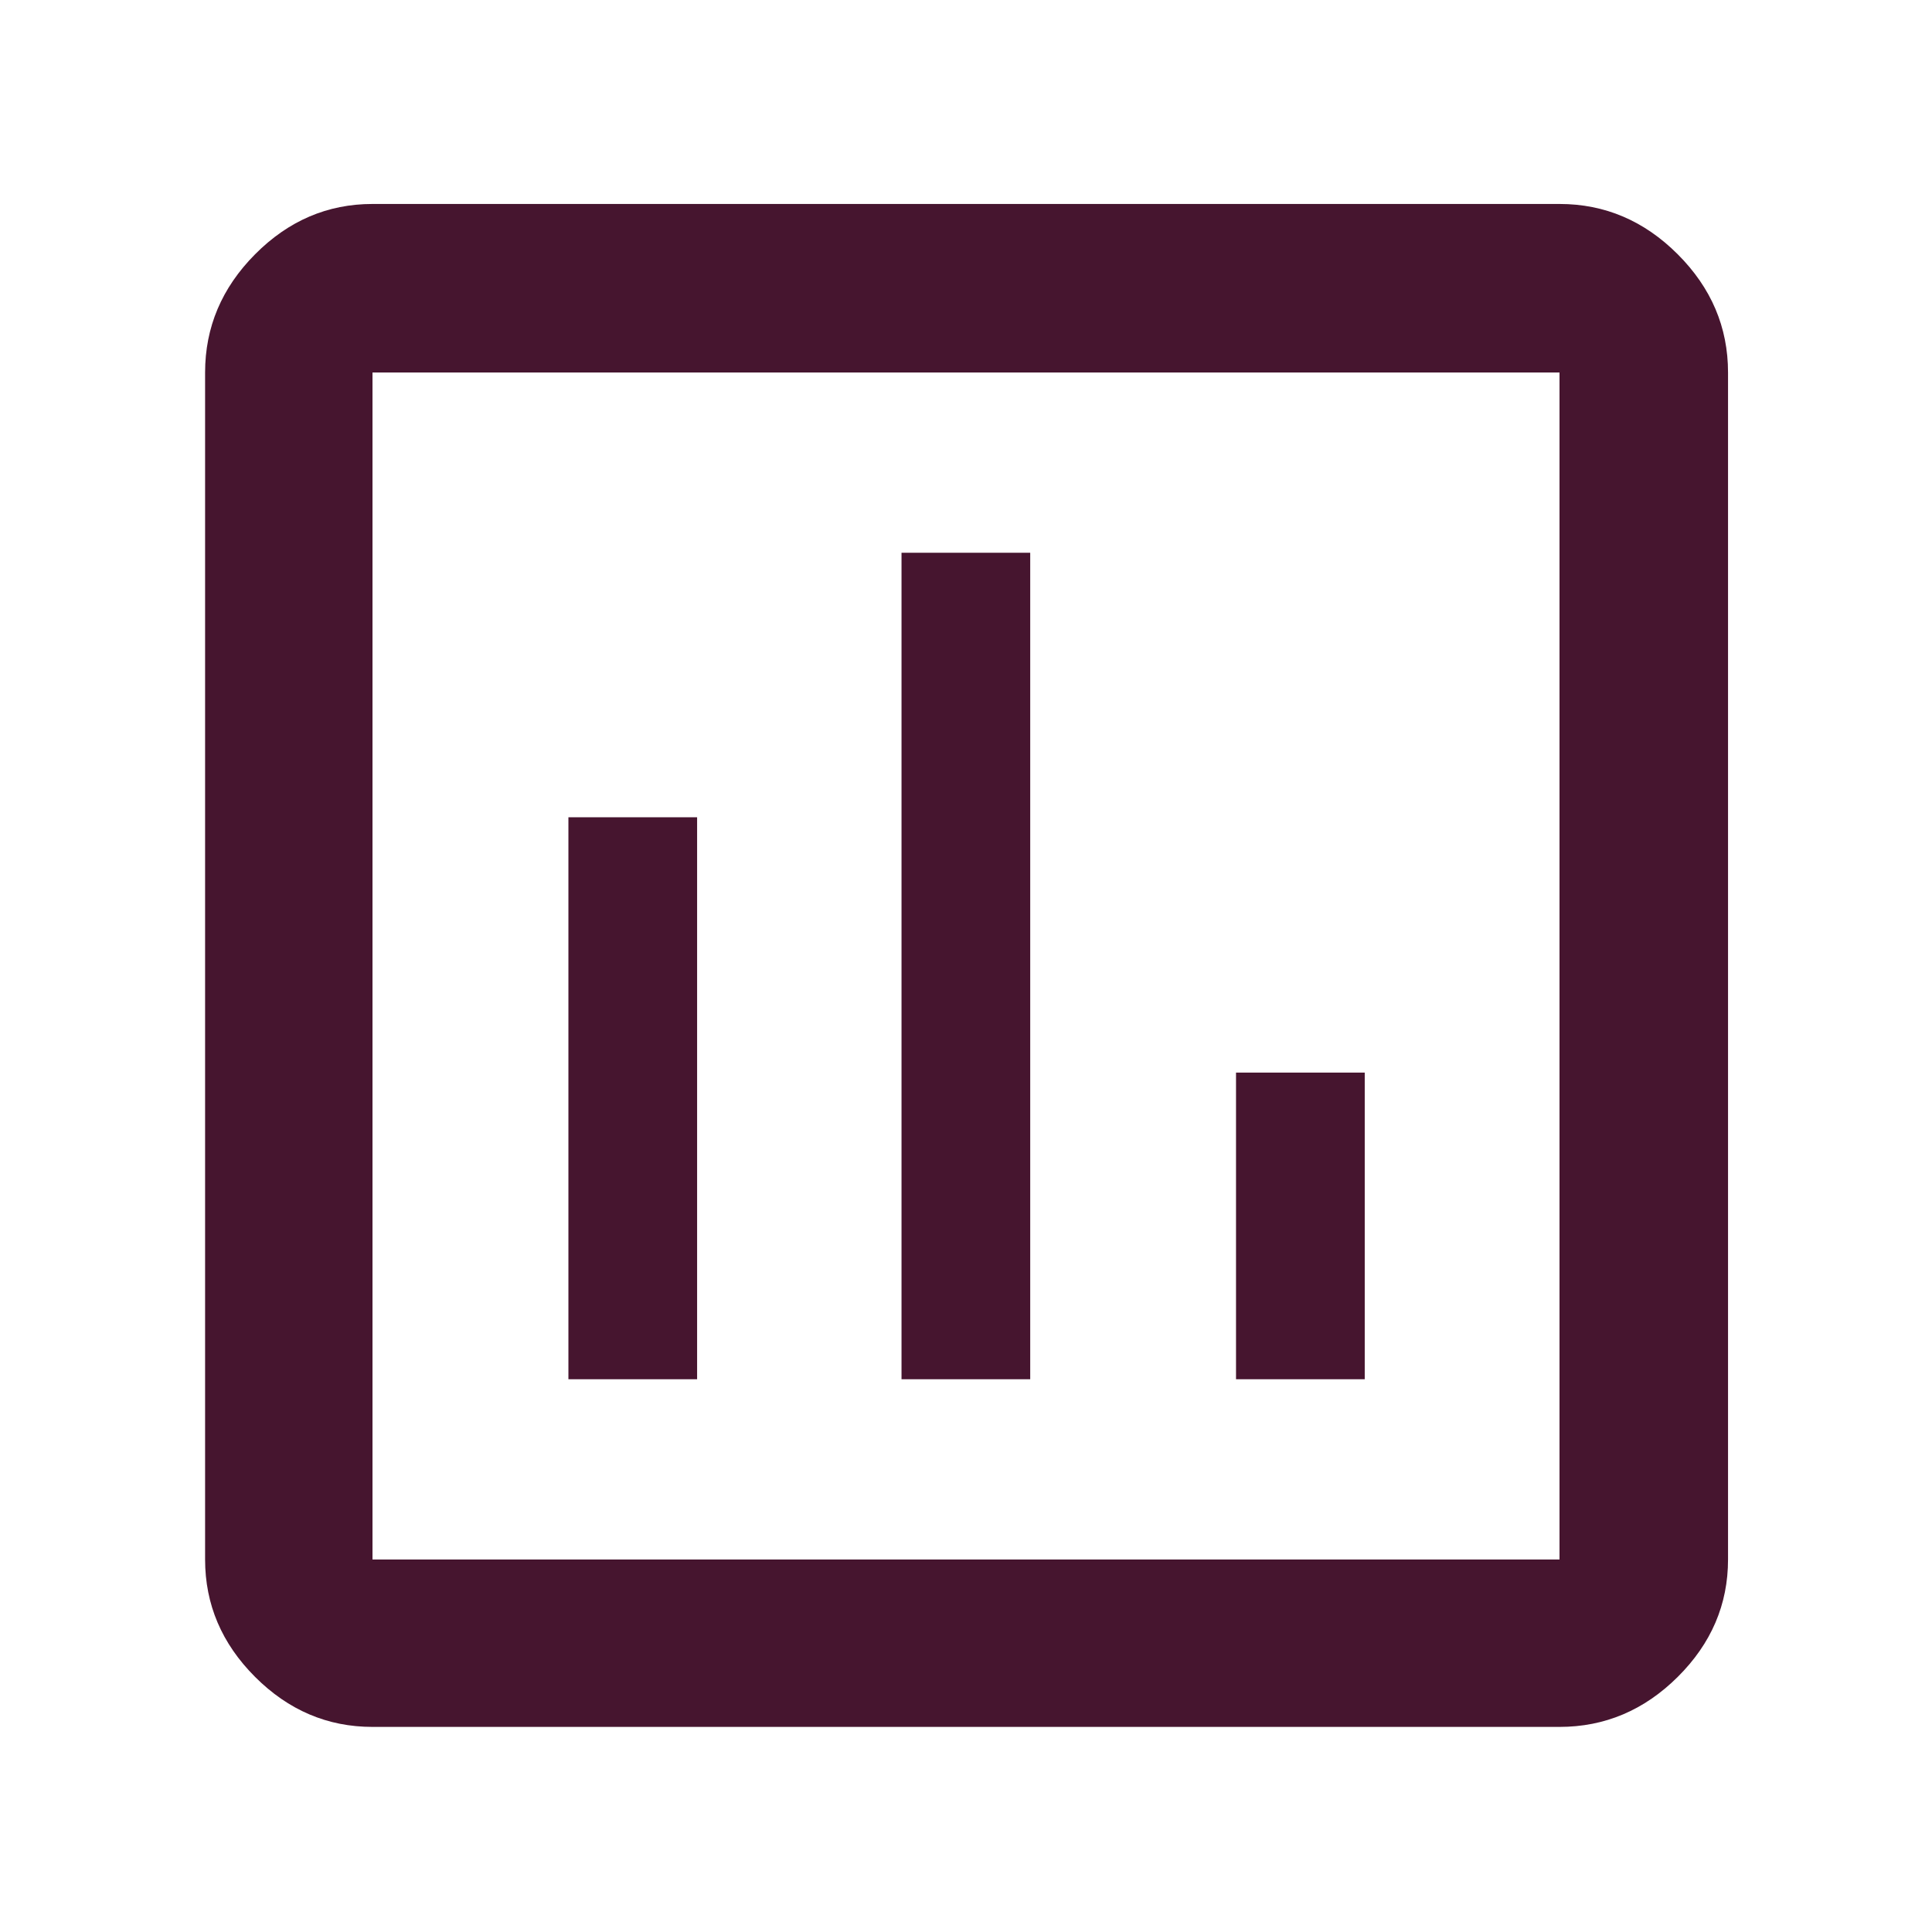
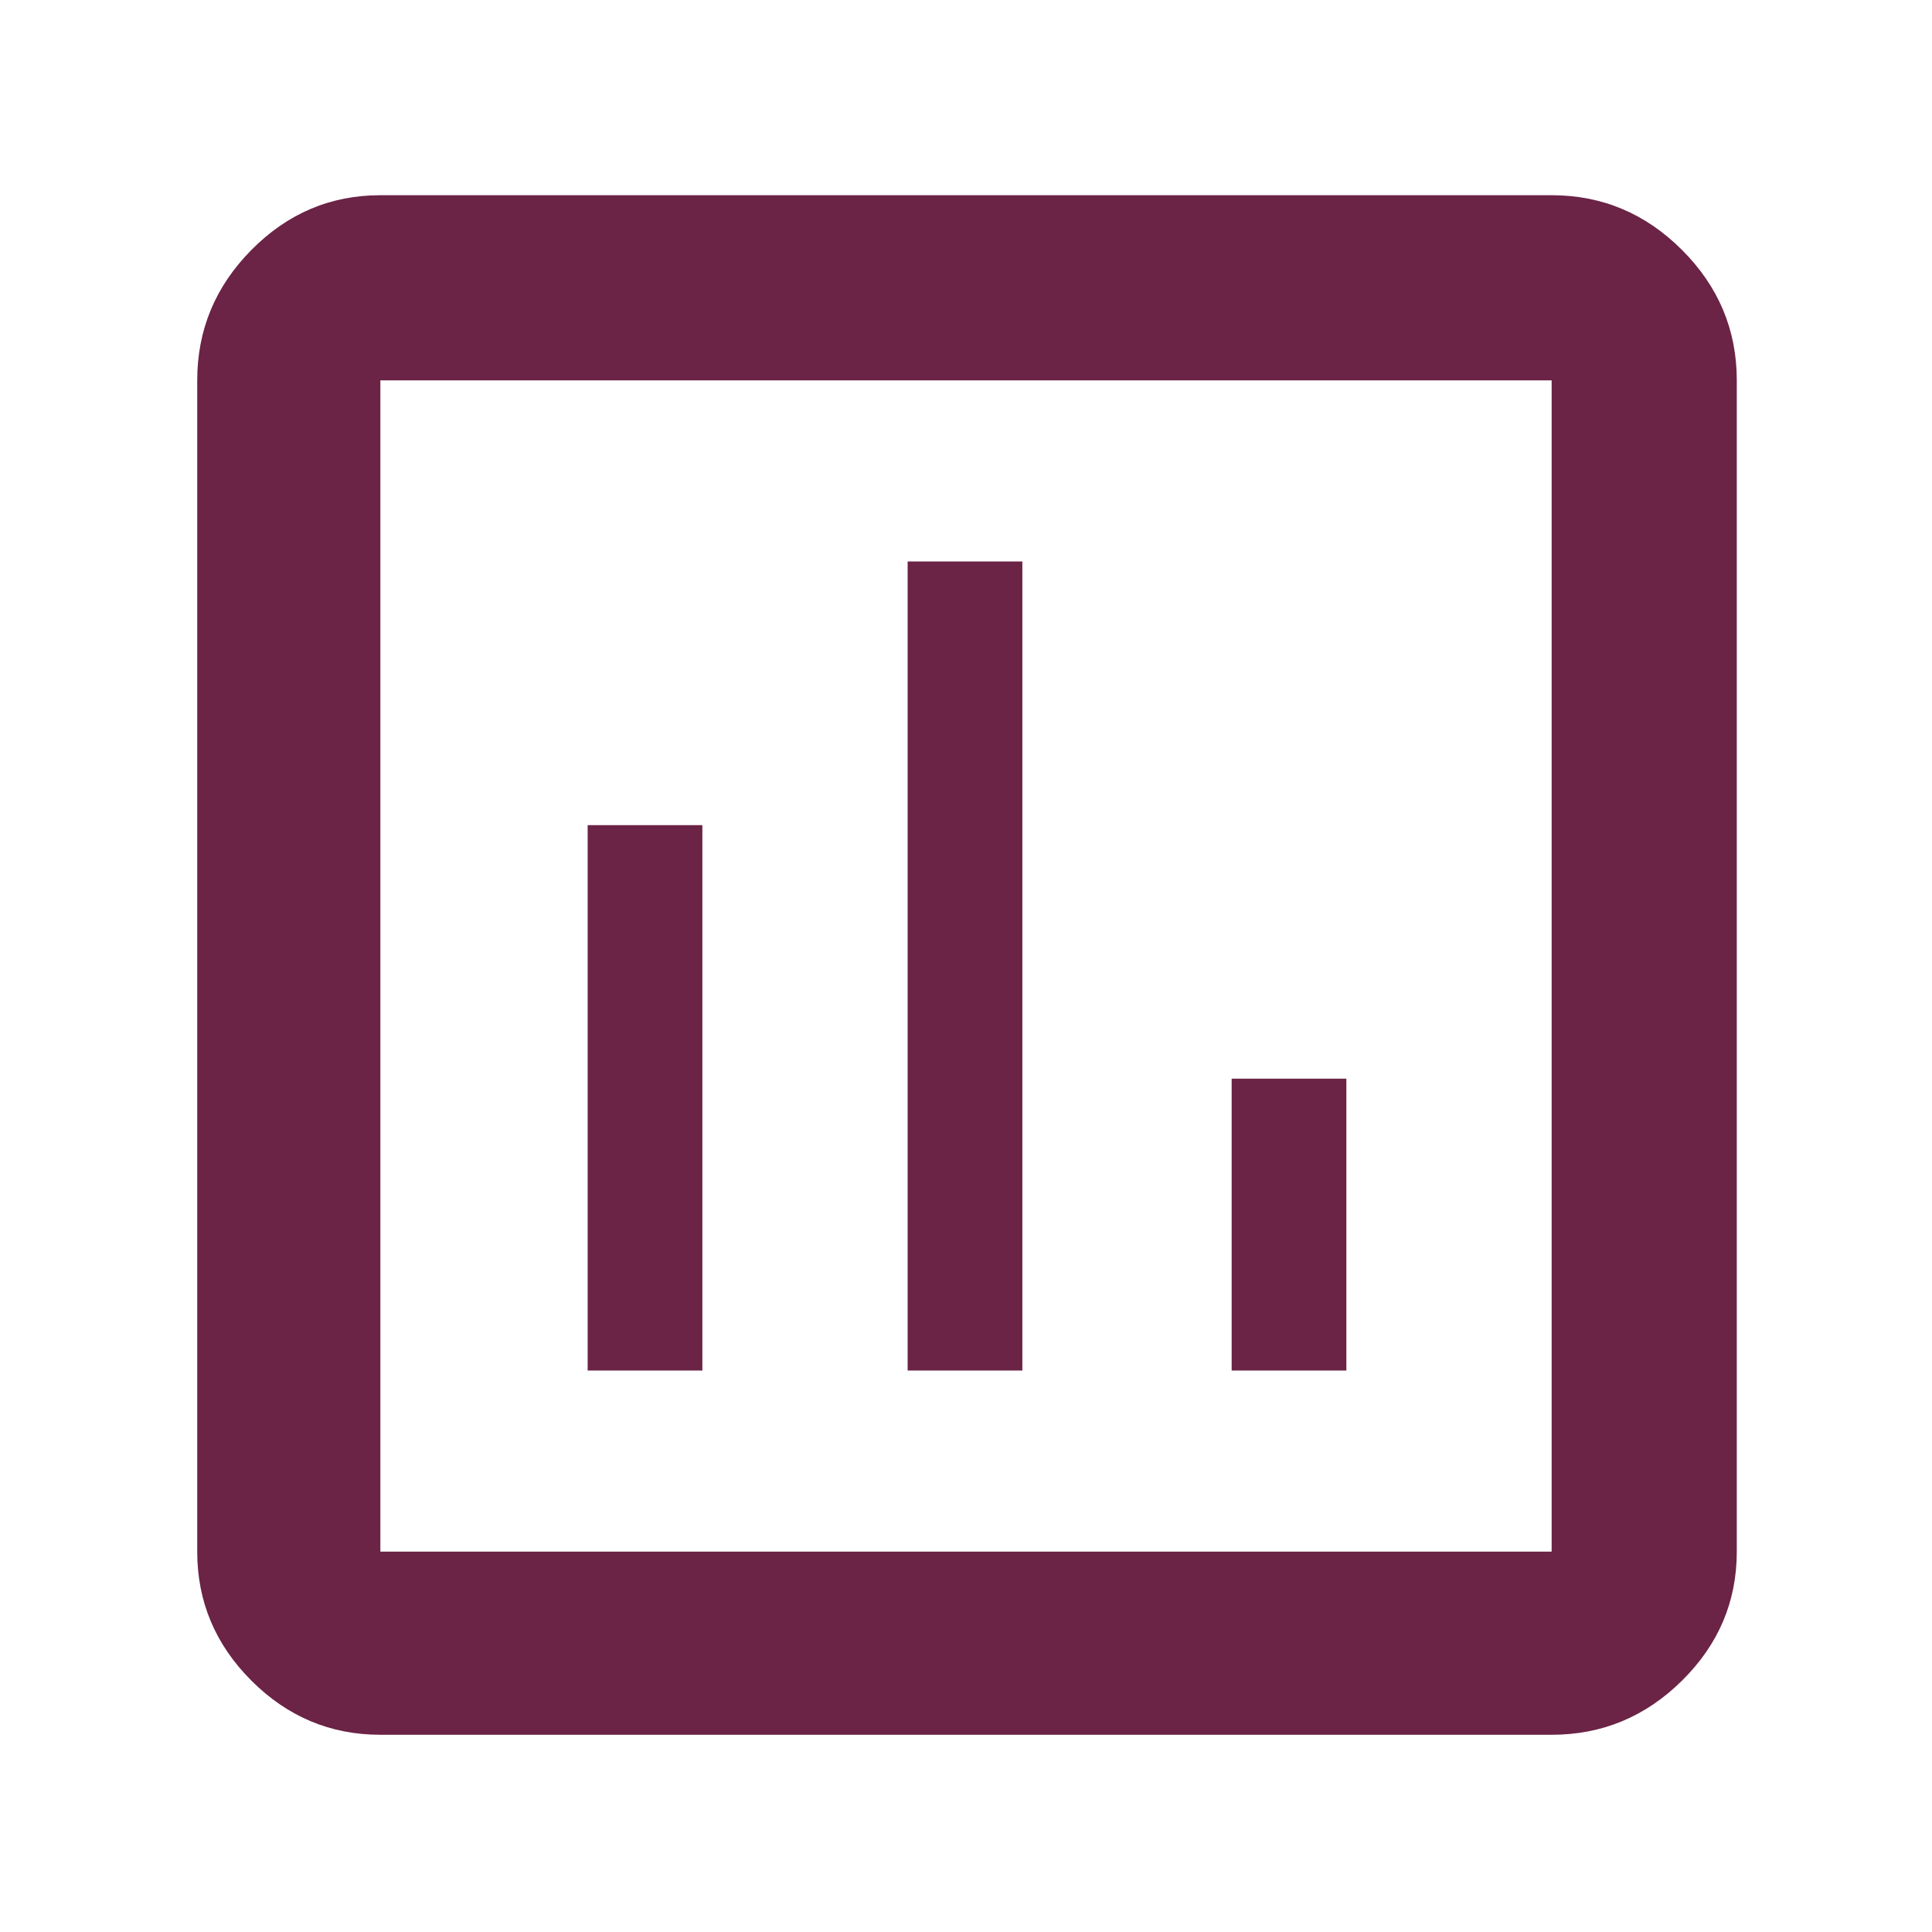
- <svg xmlns="http://www.w3.org/2000/svg" height="48px" viewBox="0 -960 960 960" width="48px" fill="#46152F">
-   <path d="M282.44-274.65h63.95v-279.26h-63.95v279.26Zm165.52 0h63.95v-410.7h-63.95v410.7Zm166.21 0h63.96v-152.39h-63.96v152.39ZM185.09-101.91q-33.5 0-58.34-24.84-24.84-24.84-24.84-58.34v-589.82q0-33.74 24.84-58.74t58.34-25h589.82q33.74 0 58.74 25t25 58.74v589.82q0 33.5-25 58.34-25 24.84-58.74 24.84H185.09Zm0-83.18h589.82v-589.82H185.09v589.82Zm0-589.82v589.82-589.82Z" />
+ <svg xmlns="http://www.w3.org/2000/svg" height="48px" viewBox="0 -960 960 960" width="48px" fill="#6b2346">
+   <path d="M292-279h57v-271h-57v271Zm159 0h57v-402h-57v402Zm161 0h57v-145h-57v145ZM189-98q-37.18 0-64.09-26.91Q98-151.82 98-189v-582q0-37.59 26.91-64.79Q151.82-863 189-863h582q37.59 0 64.79 27.21Q863-808.59 863-771v582q0 37.18-27.21 64.09Q808.59-98 771-98H189Zm0-91h582v-582H189v582Zm0-582v582-582Z" />
</svg>
